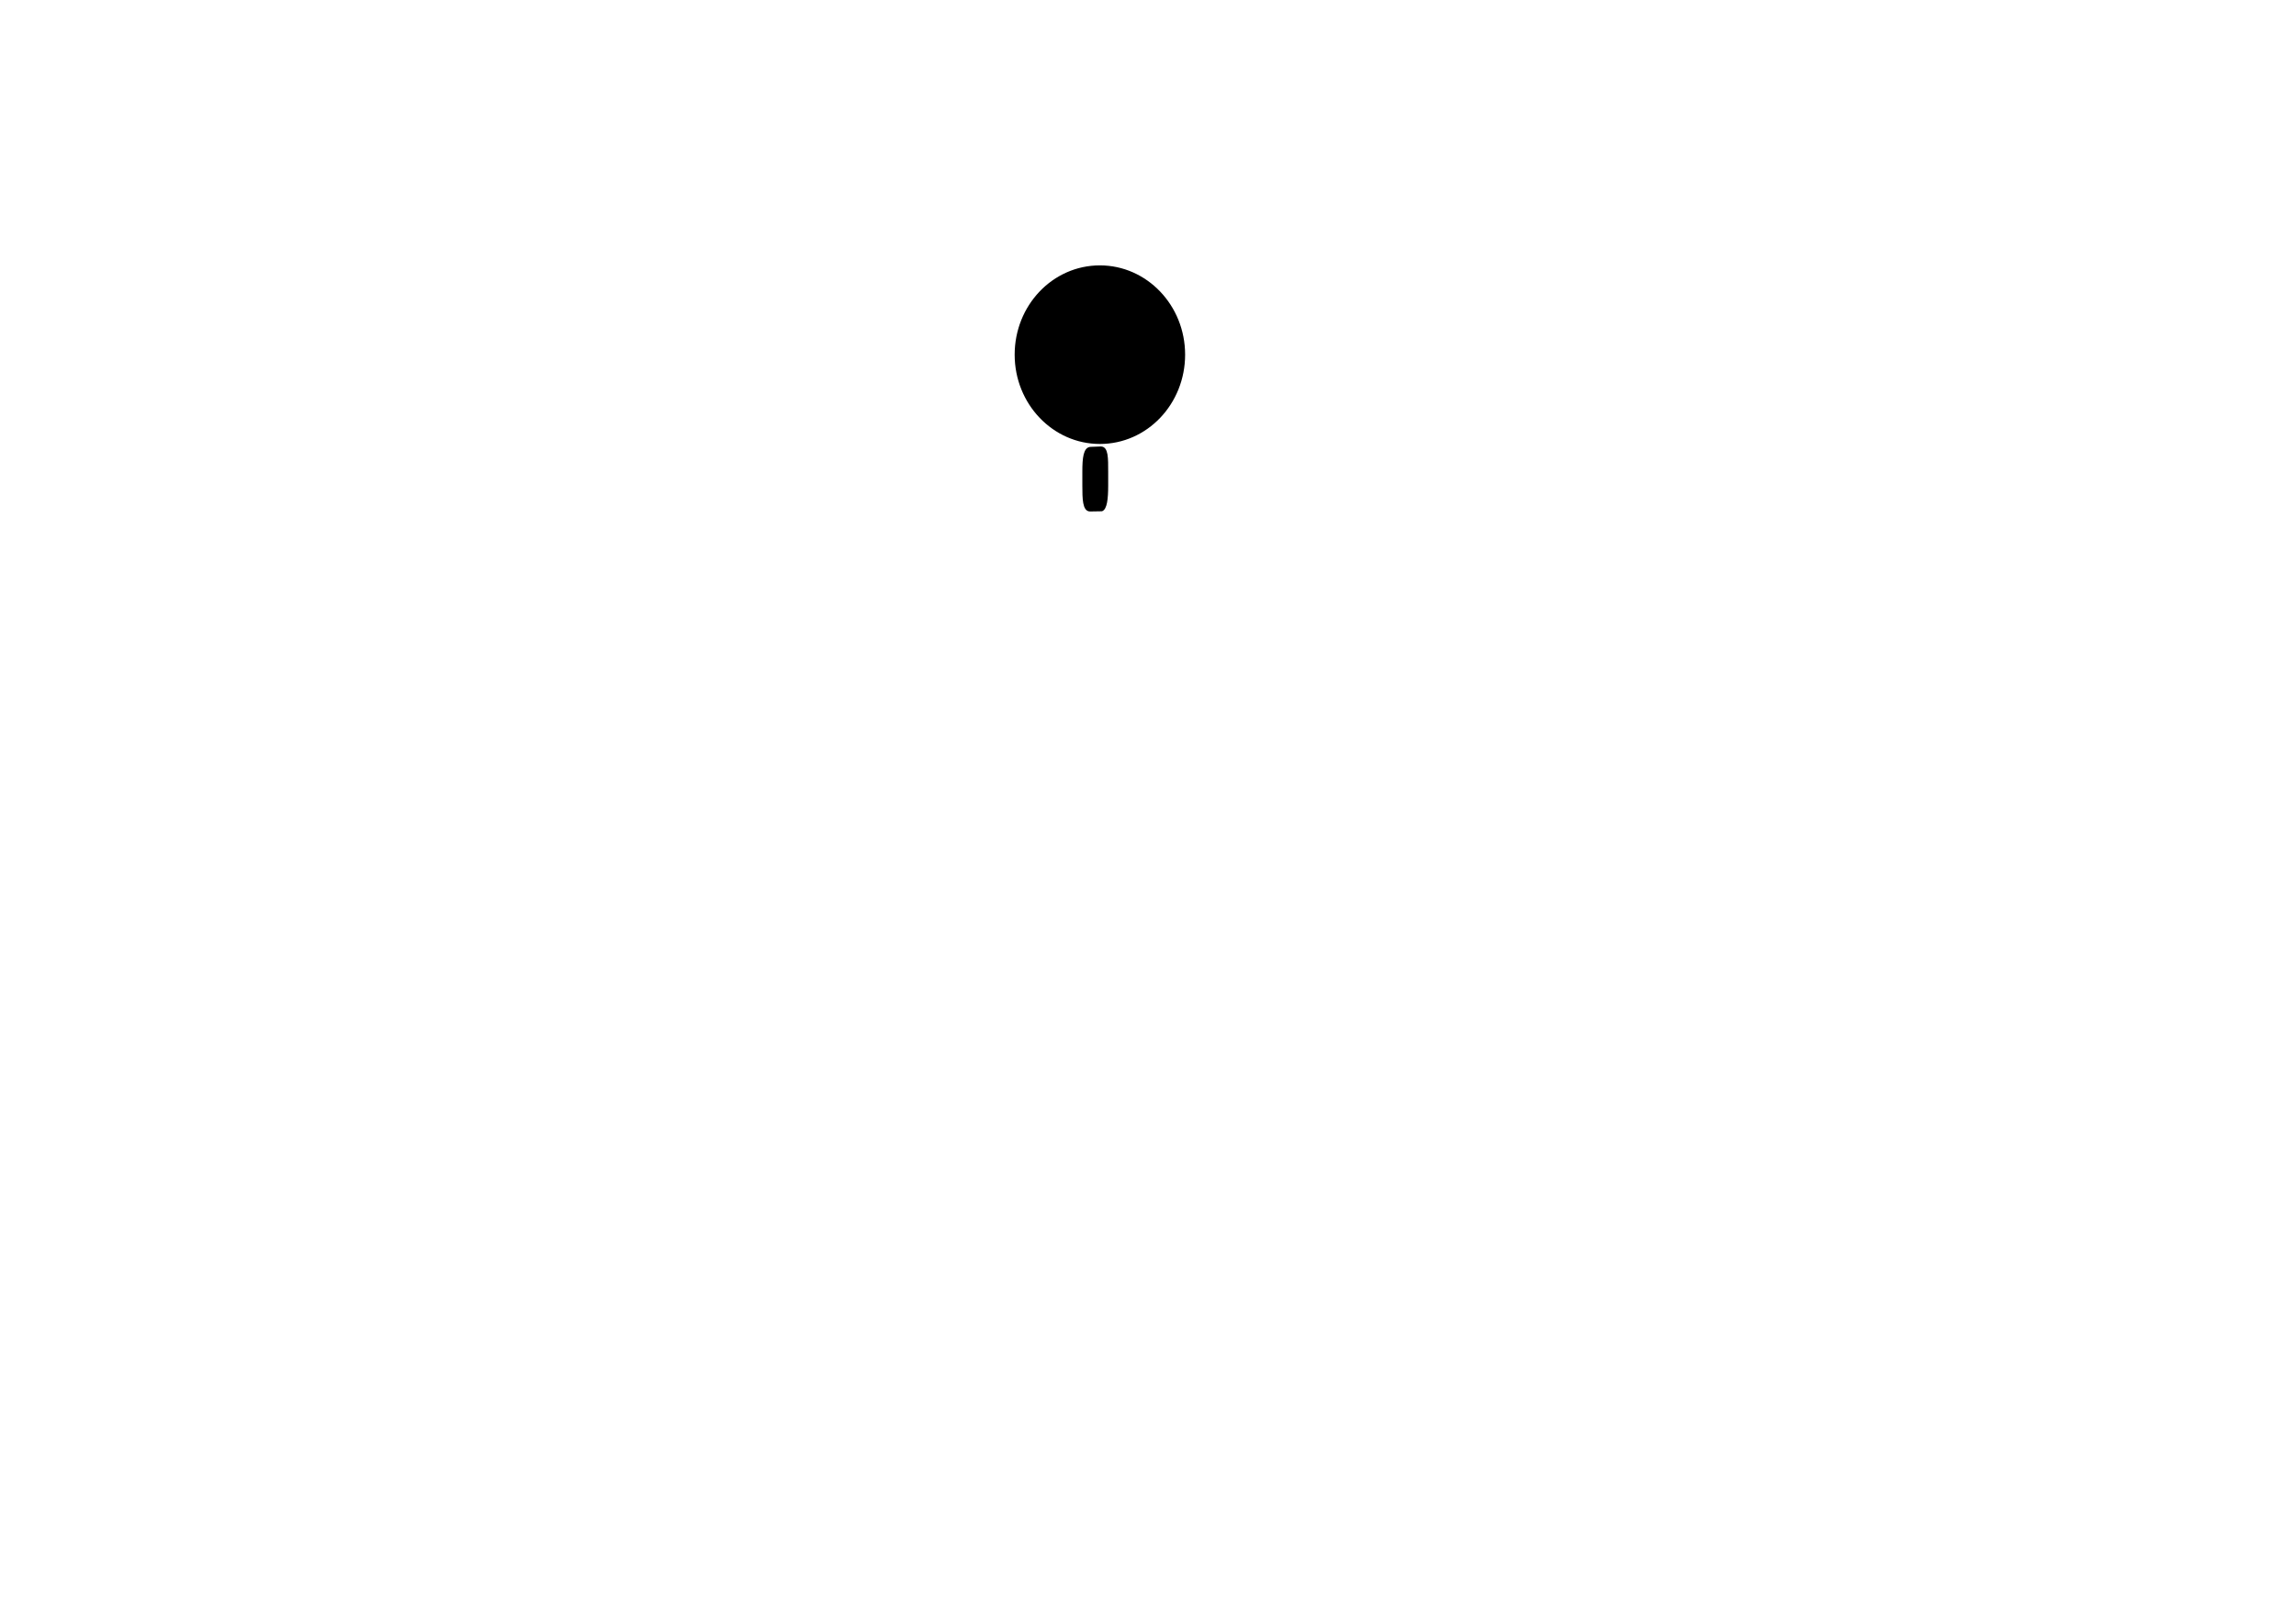
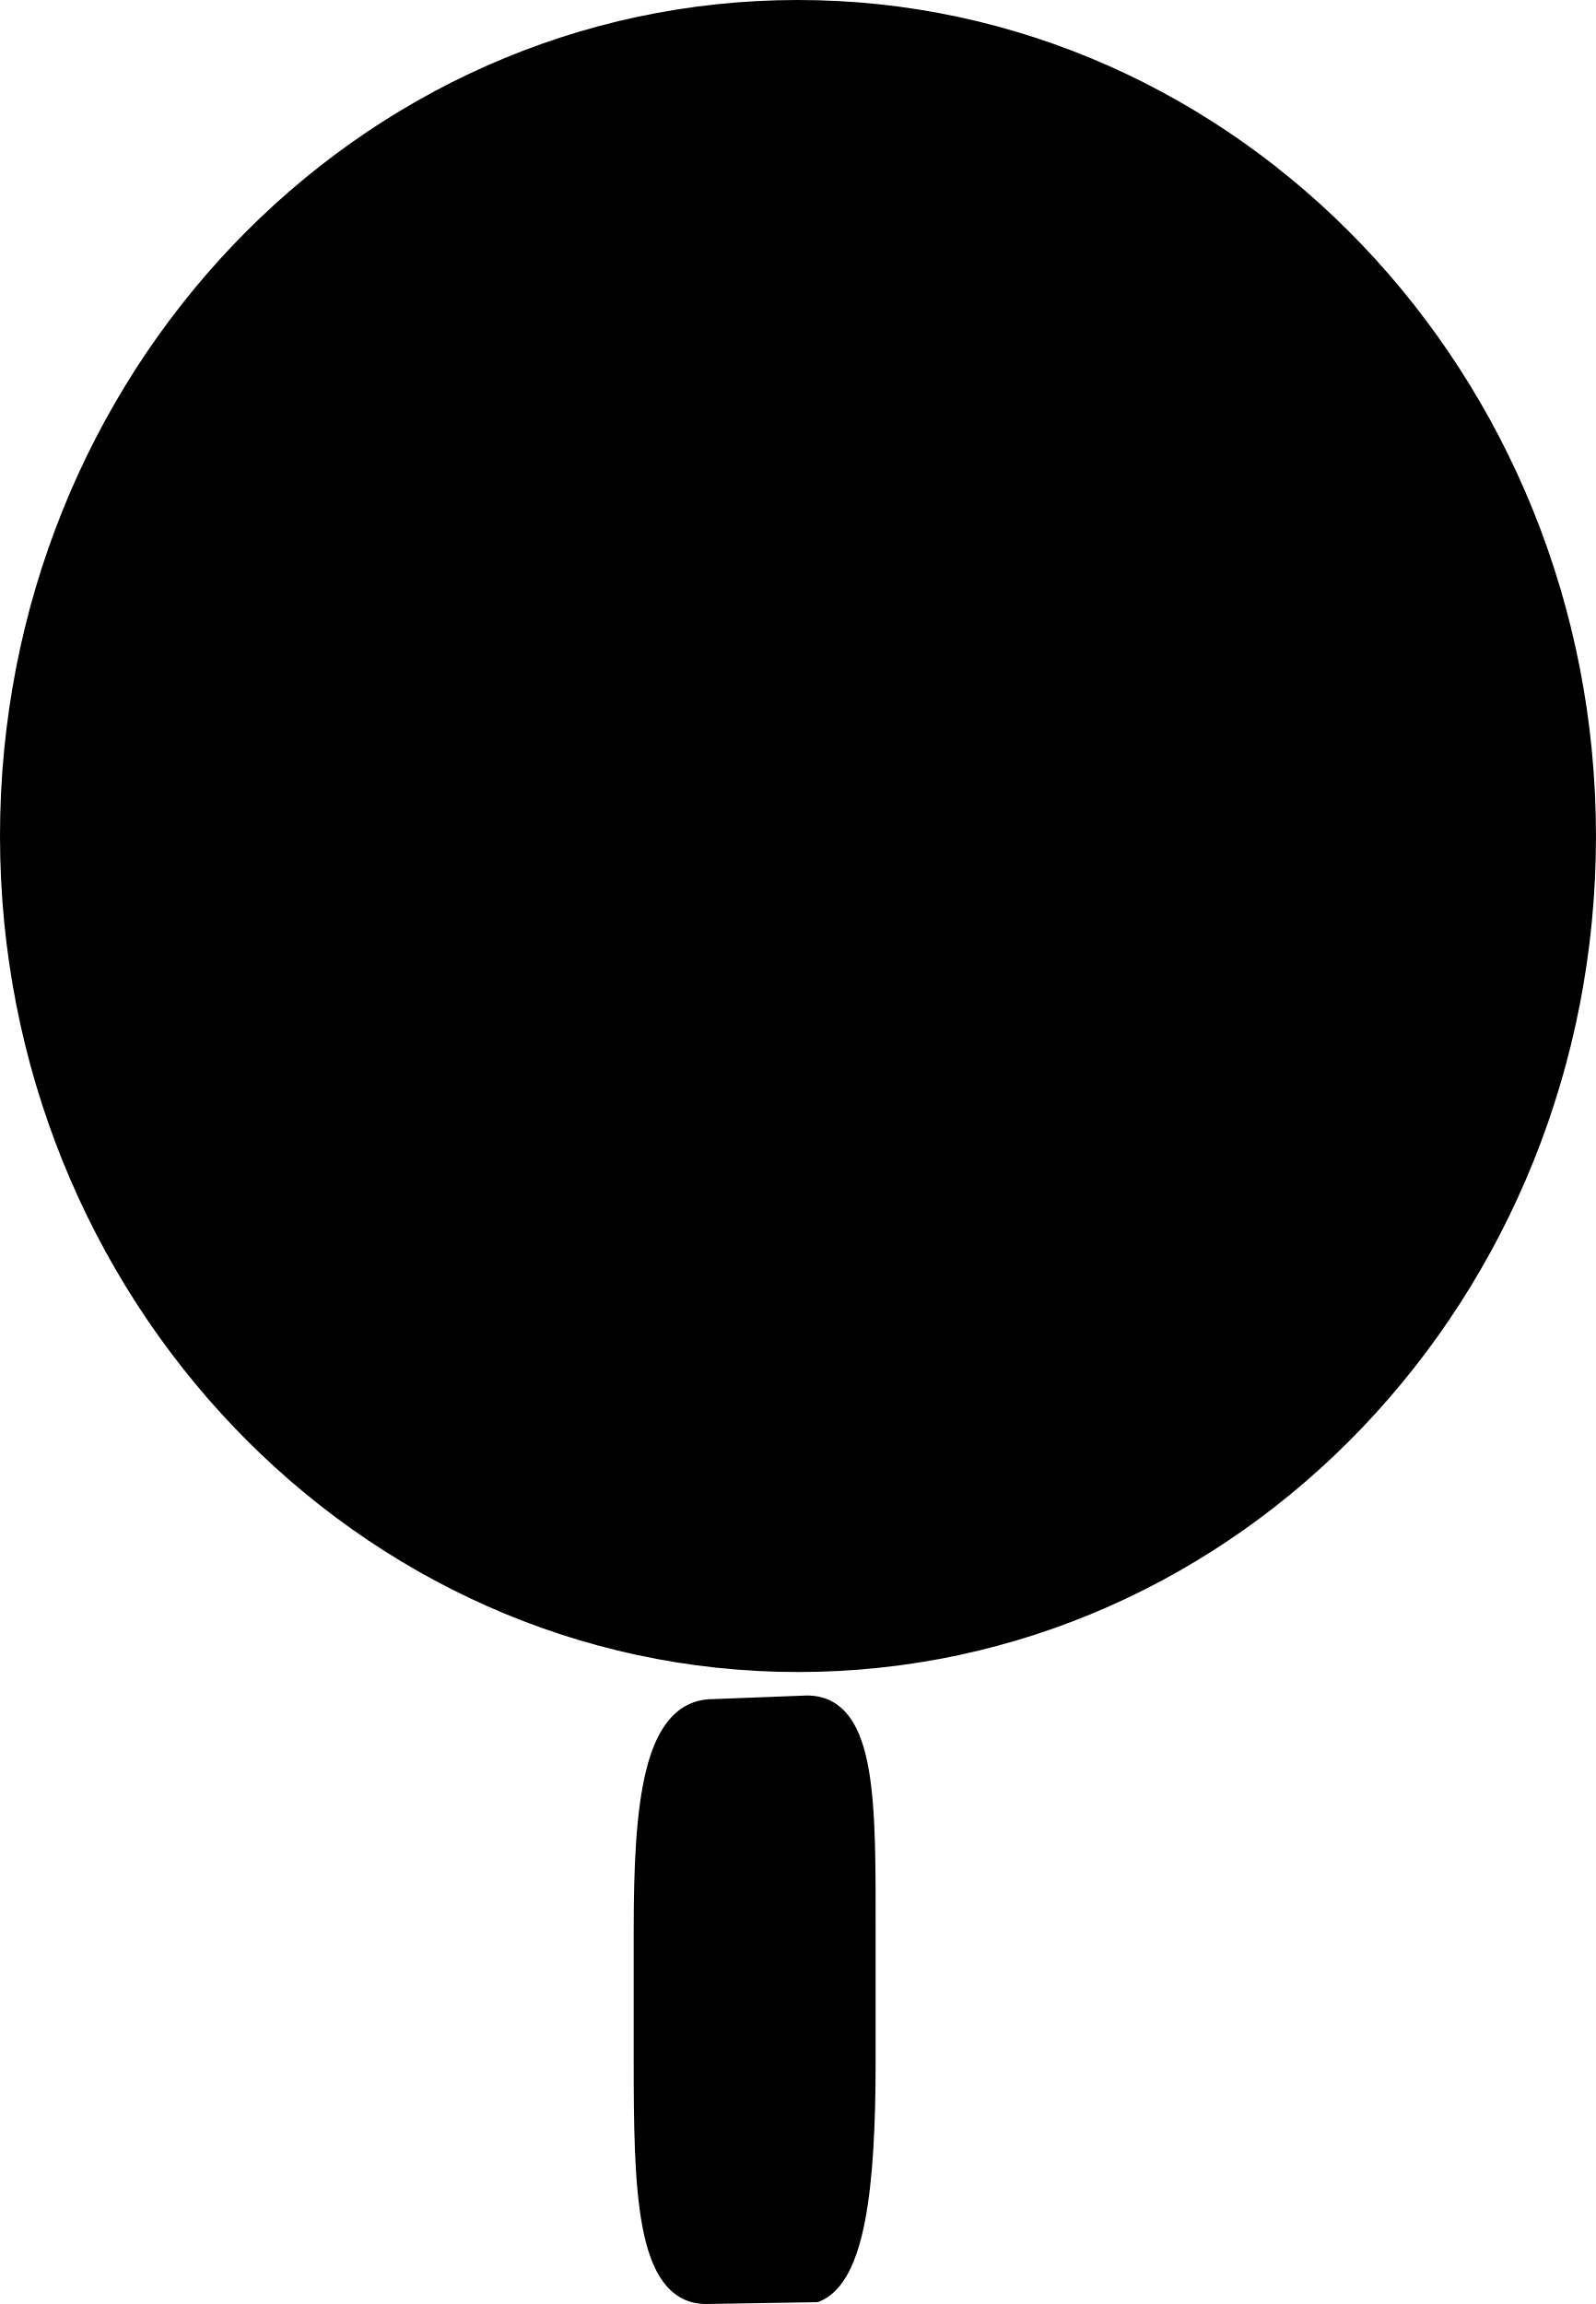
- <svg xmlns="http://www.w3.org/2000/svg" xmlns:ns1="http://vectornator.io" version="1.0" id="Layer_1" x="0px" y="0px" viewBox="0 0 1190.7 842" style="enable-background:new 0 0 1190.7 842;" xml:space="preserve">
-   <g id="Calque_1" ns1:layerName="Calque 1">
-     <path style="stroke:#000000;stroke-linejoin:round;" d="M570.4,138.1L570.4,138.1c24.1,0,43.7,20.5,43.7,45.8l0,0   c0,25.3-19.5,45.8-43.7,45.8l0,0c-24.1,0-43.7-20.5-43.7-45.8l0,0C526.7,158.6,546.2,138.1,570.4,138.1z" />
-     <path style="stroke:#000000;stroke-linejoin:round;" d="M565.7,232.2l5.2-0.2c3.4,0,3.3,5.6,3.3,12.6v7.2c0,7-0.6,11.9-2.8,12.8   l-6.1,0.1c-3.4,0-3.5-6-3.5-13v-7.2C561.8,237.6,562.3,232.2,565.7,232.2z" />
+ <svg xmlns="http://www.w3.org/2000/svg" xmlns:ns1="http://vectornator.io" version="1.0" id="Layer_1" x="0px" y="0px" viewBox="0 0 88.4 127.6" xml:space="preserve" width="88.4" height="127.6">
+   <defs id="defs202" />
+   <g id="Calque_1" ns1:layerName="Calque 1" transform="translate(-526.2,-137.6)">
+     <path style="stroke:#000000;stroke-linejoin:round" d="m 570.4,138.1 v 0 c 24.1,0 43.7,20.5 43.7,45.8 v 0 c 0,25.3 -19.5,45.8 -43.7,45.8 v 0 c -24.1,0 -43.7,-20.5 -43.7,-45.8 v 0 c 0,-25.3 19.5,-45.8 43.7,-45.8 z" id="path194" />
+     <path style="stroke:#000000;stroke-linejoin:round" d="m 565.7,232.2 5.2,-0.2 c 3.4,0 3.3,5.6 3.3,12.6 v 7.2 c 0,7 -0.6,11.9 -2.8,12.8 l -6.1,0.1 c -3.4,0 -3.5,-6 -3.5,-13 v -7.2 c 0,-6.9 0.5,-12.3 3.9,-12.3 z" id="path196" />
  </g>
</svg>
